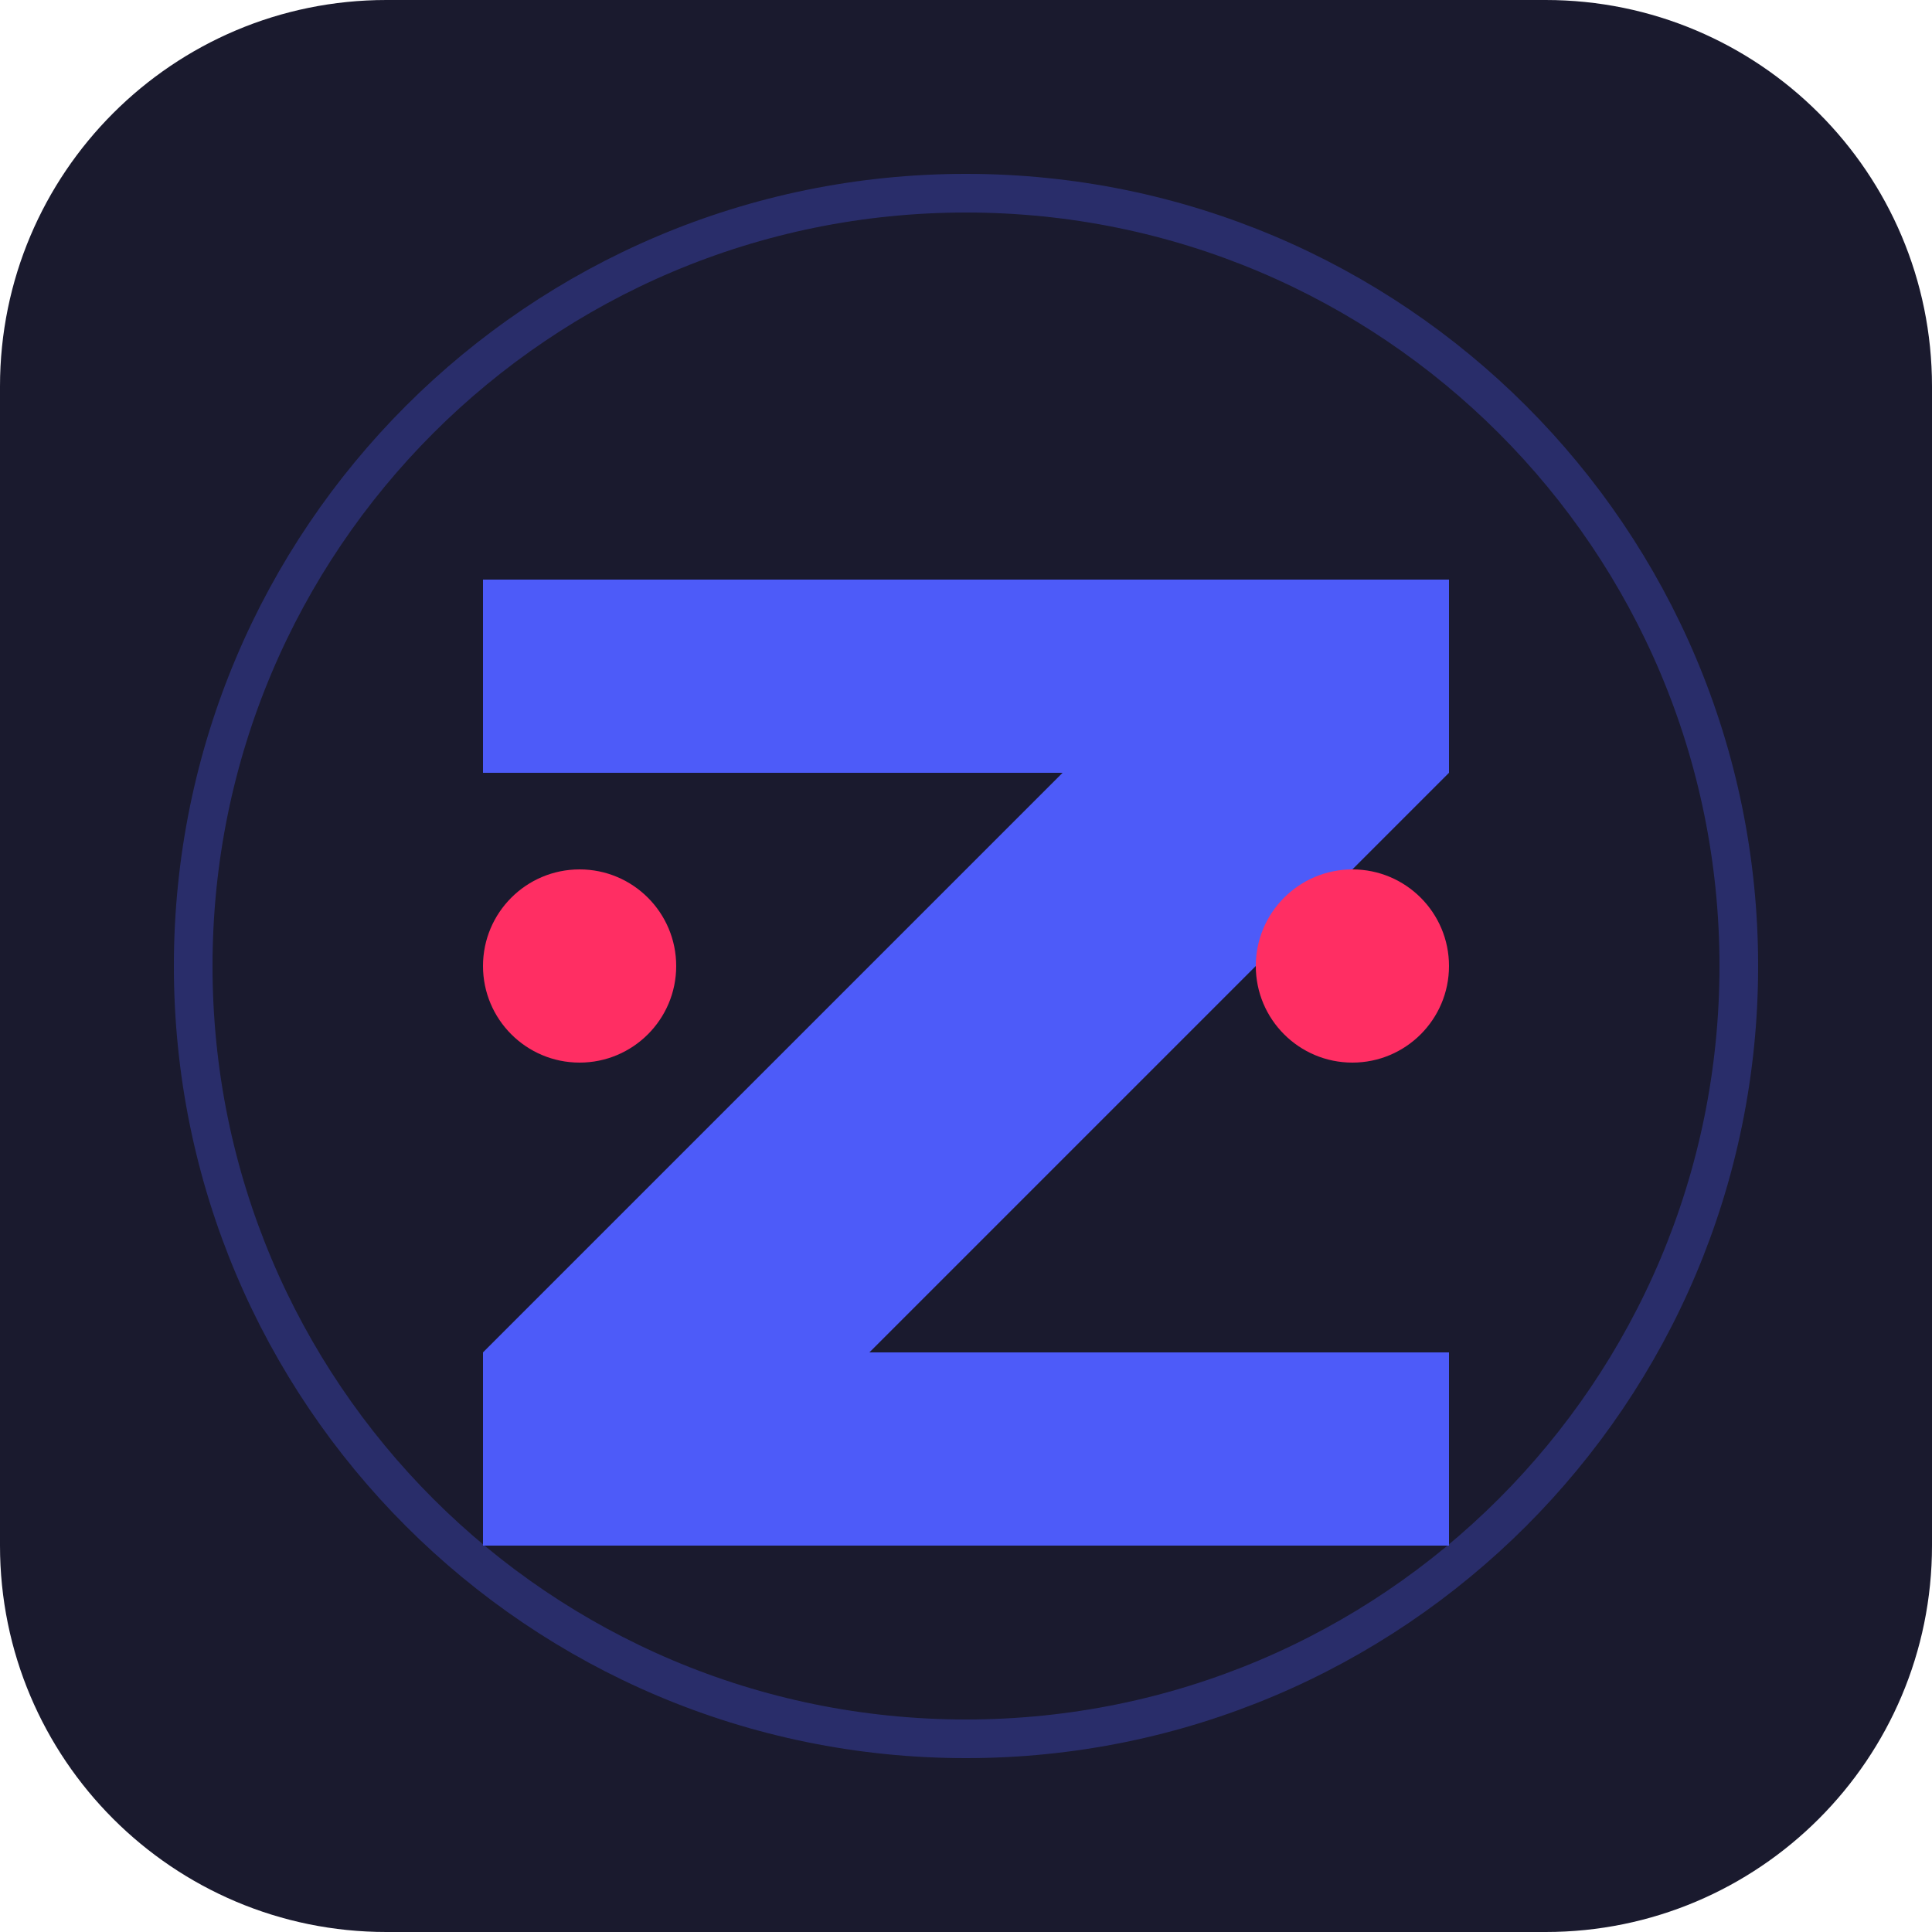
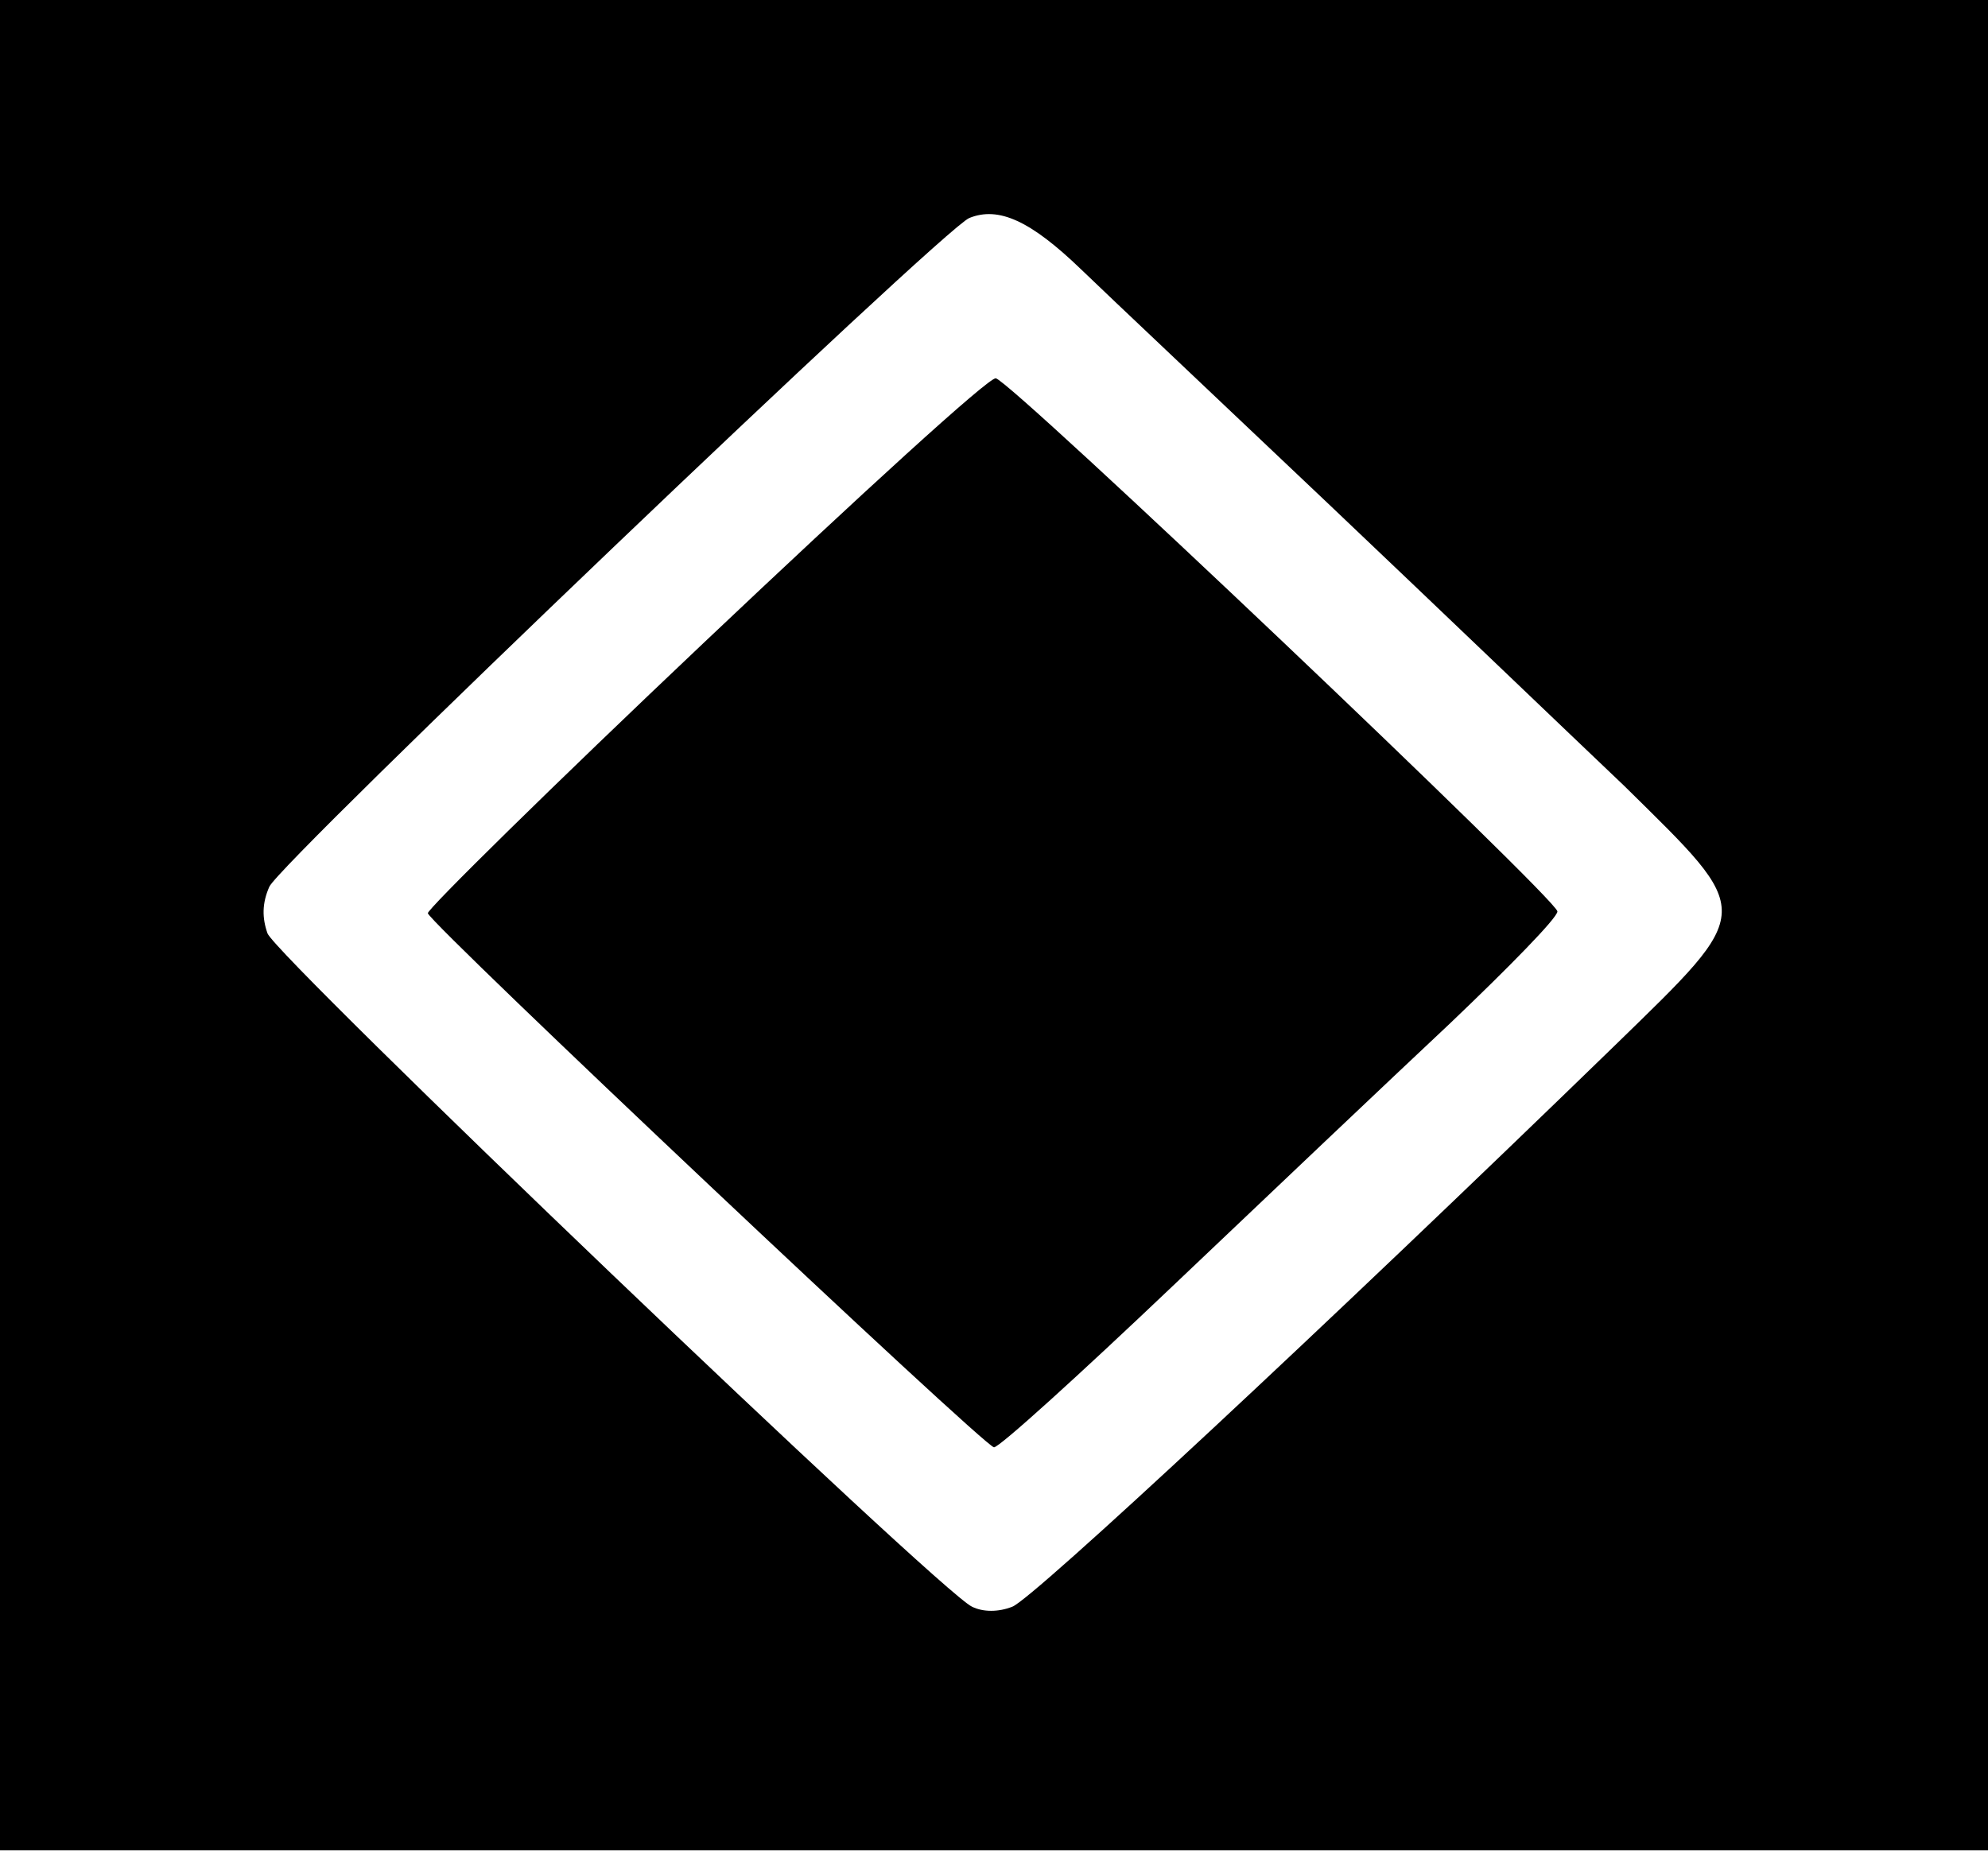
- <svg xmlns="http://www.w3.org/2000/svg" viewBox="0 0 100 100" width="100" height="100">
-   <rect width="100" height="100" rx="20" fill="#1a1a2e" />
-   <path d="M25 30h50v10L45 70h30v10H25v-10l30-30H25z" fill="#4d5bf9" />
-   <circle cx="30" cy="50" r="5" fill="#ff2e63" />
-   <circle cx="70" cy="50" r="5" fill="#ff2e63" />
-   <circle cx="50" cy="50" r="40" fill="none" stroke="#4d5bf9" stroke-width="2" opacity="0.3" />
+ <svg xmlns="http://www.w3.org/2000/svg" version="1.0" width="217pt" height="202pt" viewBox="0 0 217 202" preserveAspectRatio="xMidYMid meet">
+   <g transform="translate(0,202) scale(0.1,-0.1)" fill="#000000" stroke="none">
+     <path d="M0 1010 l0 -1010 1085 0 1085 0 0 1010 0 1010 -1085 0 -1085 0 0 -1010z m1180 716 c30 -29 152 -144 270 -256 118 -112 263 -251 323 -308 143 -141 144 -133 -10 -283 -315 -306 -636 -605 -658 -613 -15 -6 -32 -6 -44 0 -35 16 -758 708 -769 735 -6 17 -6 33 2 51 12 27 735 718 764 730 32 13 67 -3 122 -56z" />
+     <path d="M770 1320 c-168 -159 -304 -293 -303 -297 5 -14 608 -583 618 -583 6 0 93 79 195 176 102 97 238 226 303 287 64 61 117 115 117 122 0 13 -596 579 -613 582 -7 2 -149 -128 -317 -287z" />
+   </g>
</svg>
